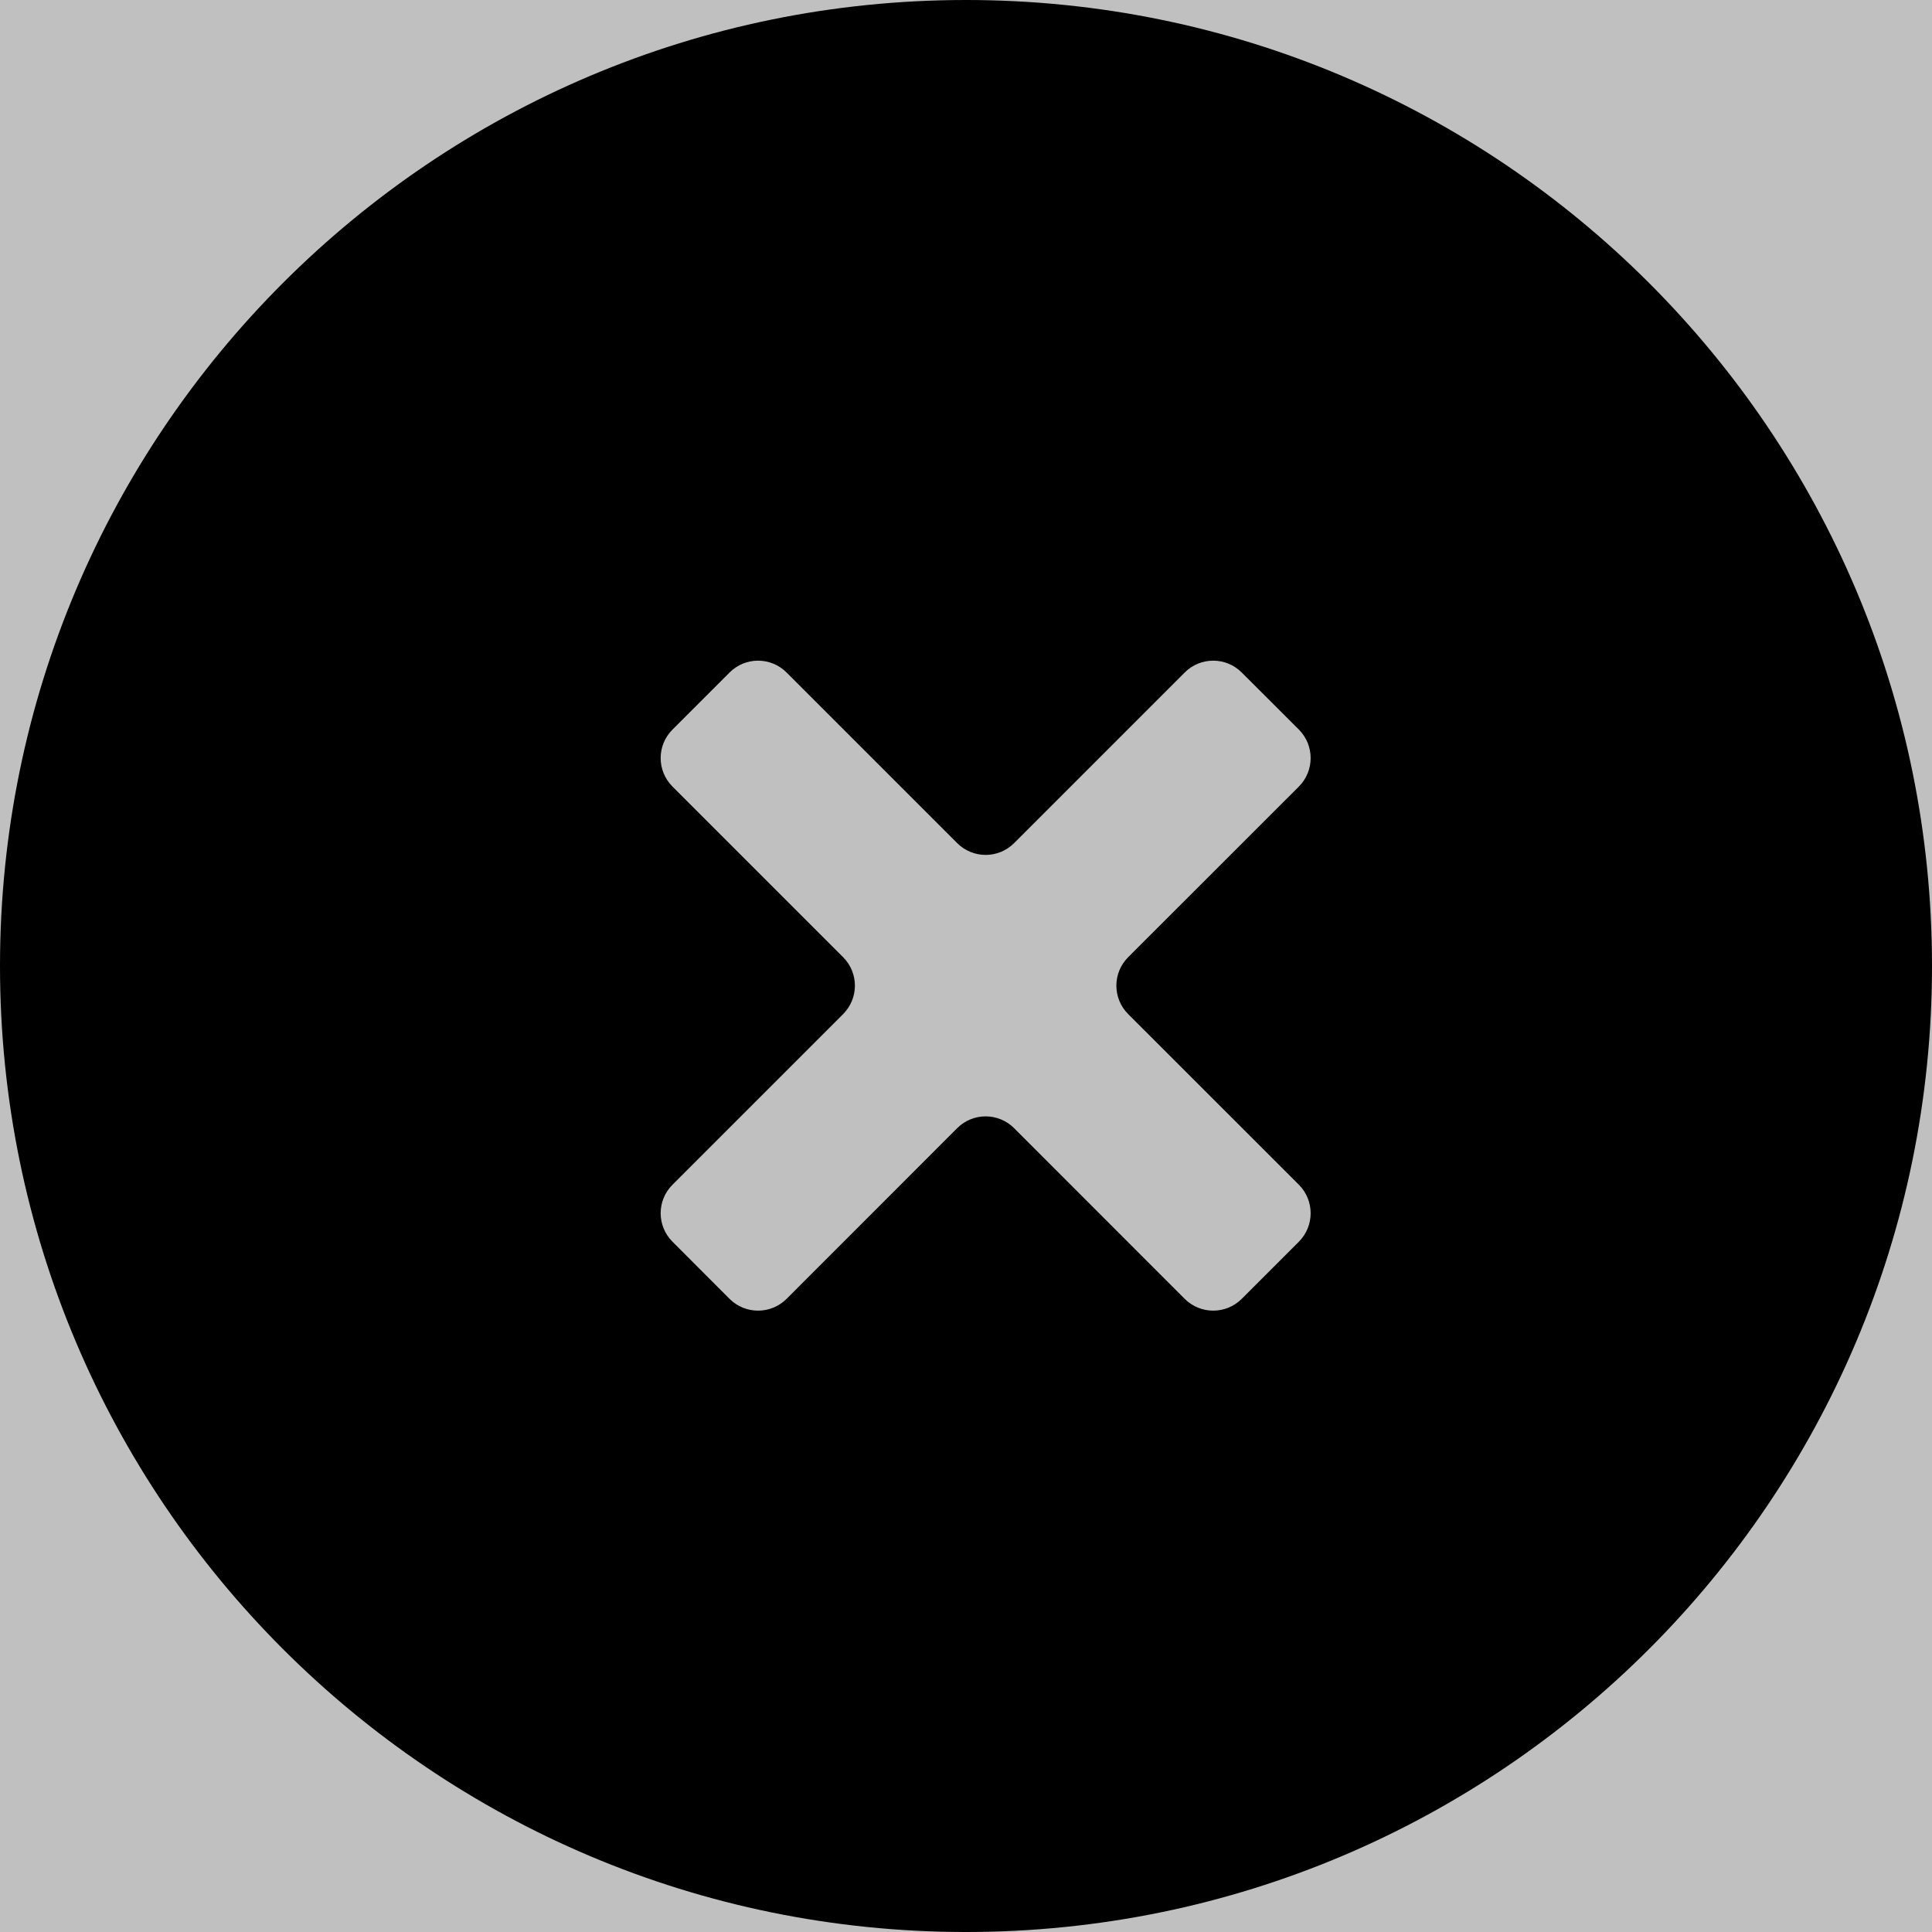
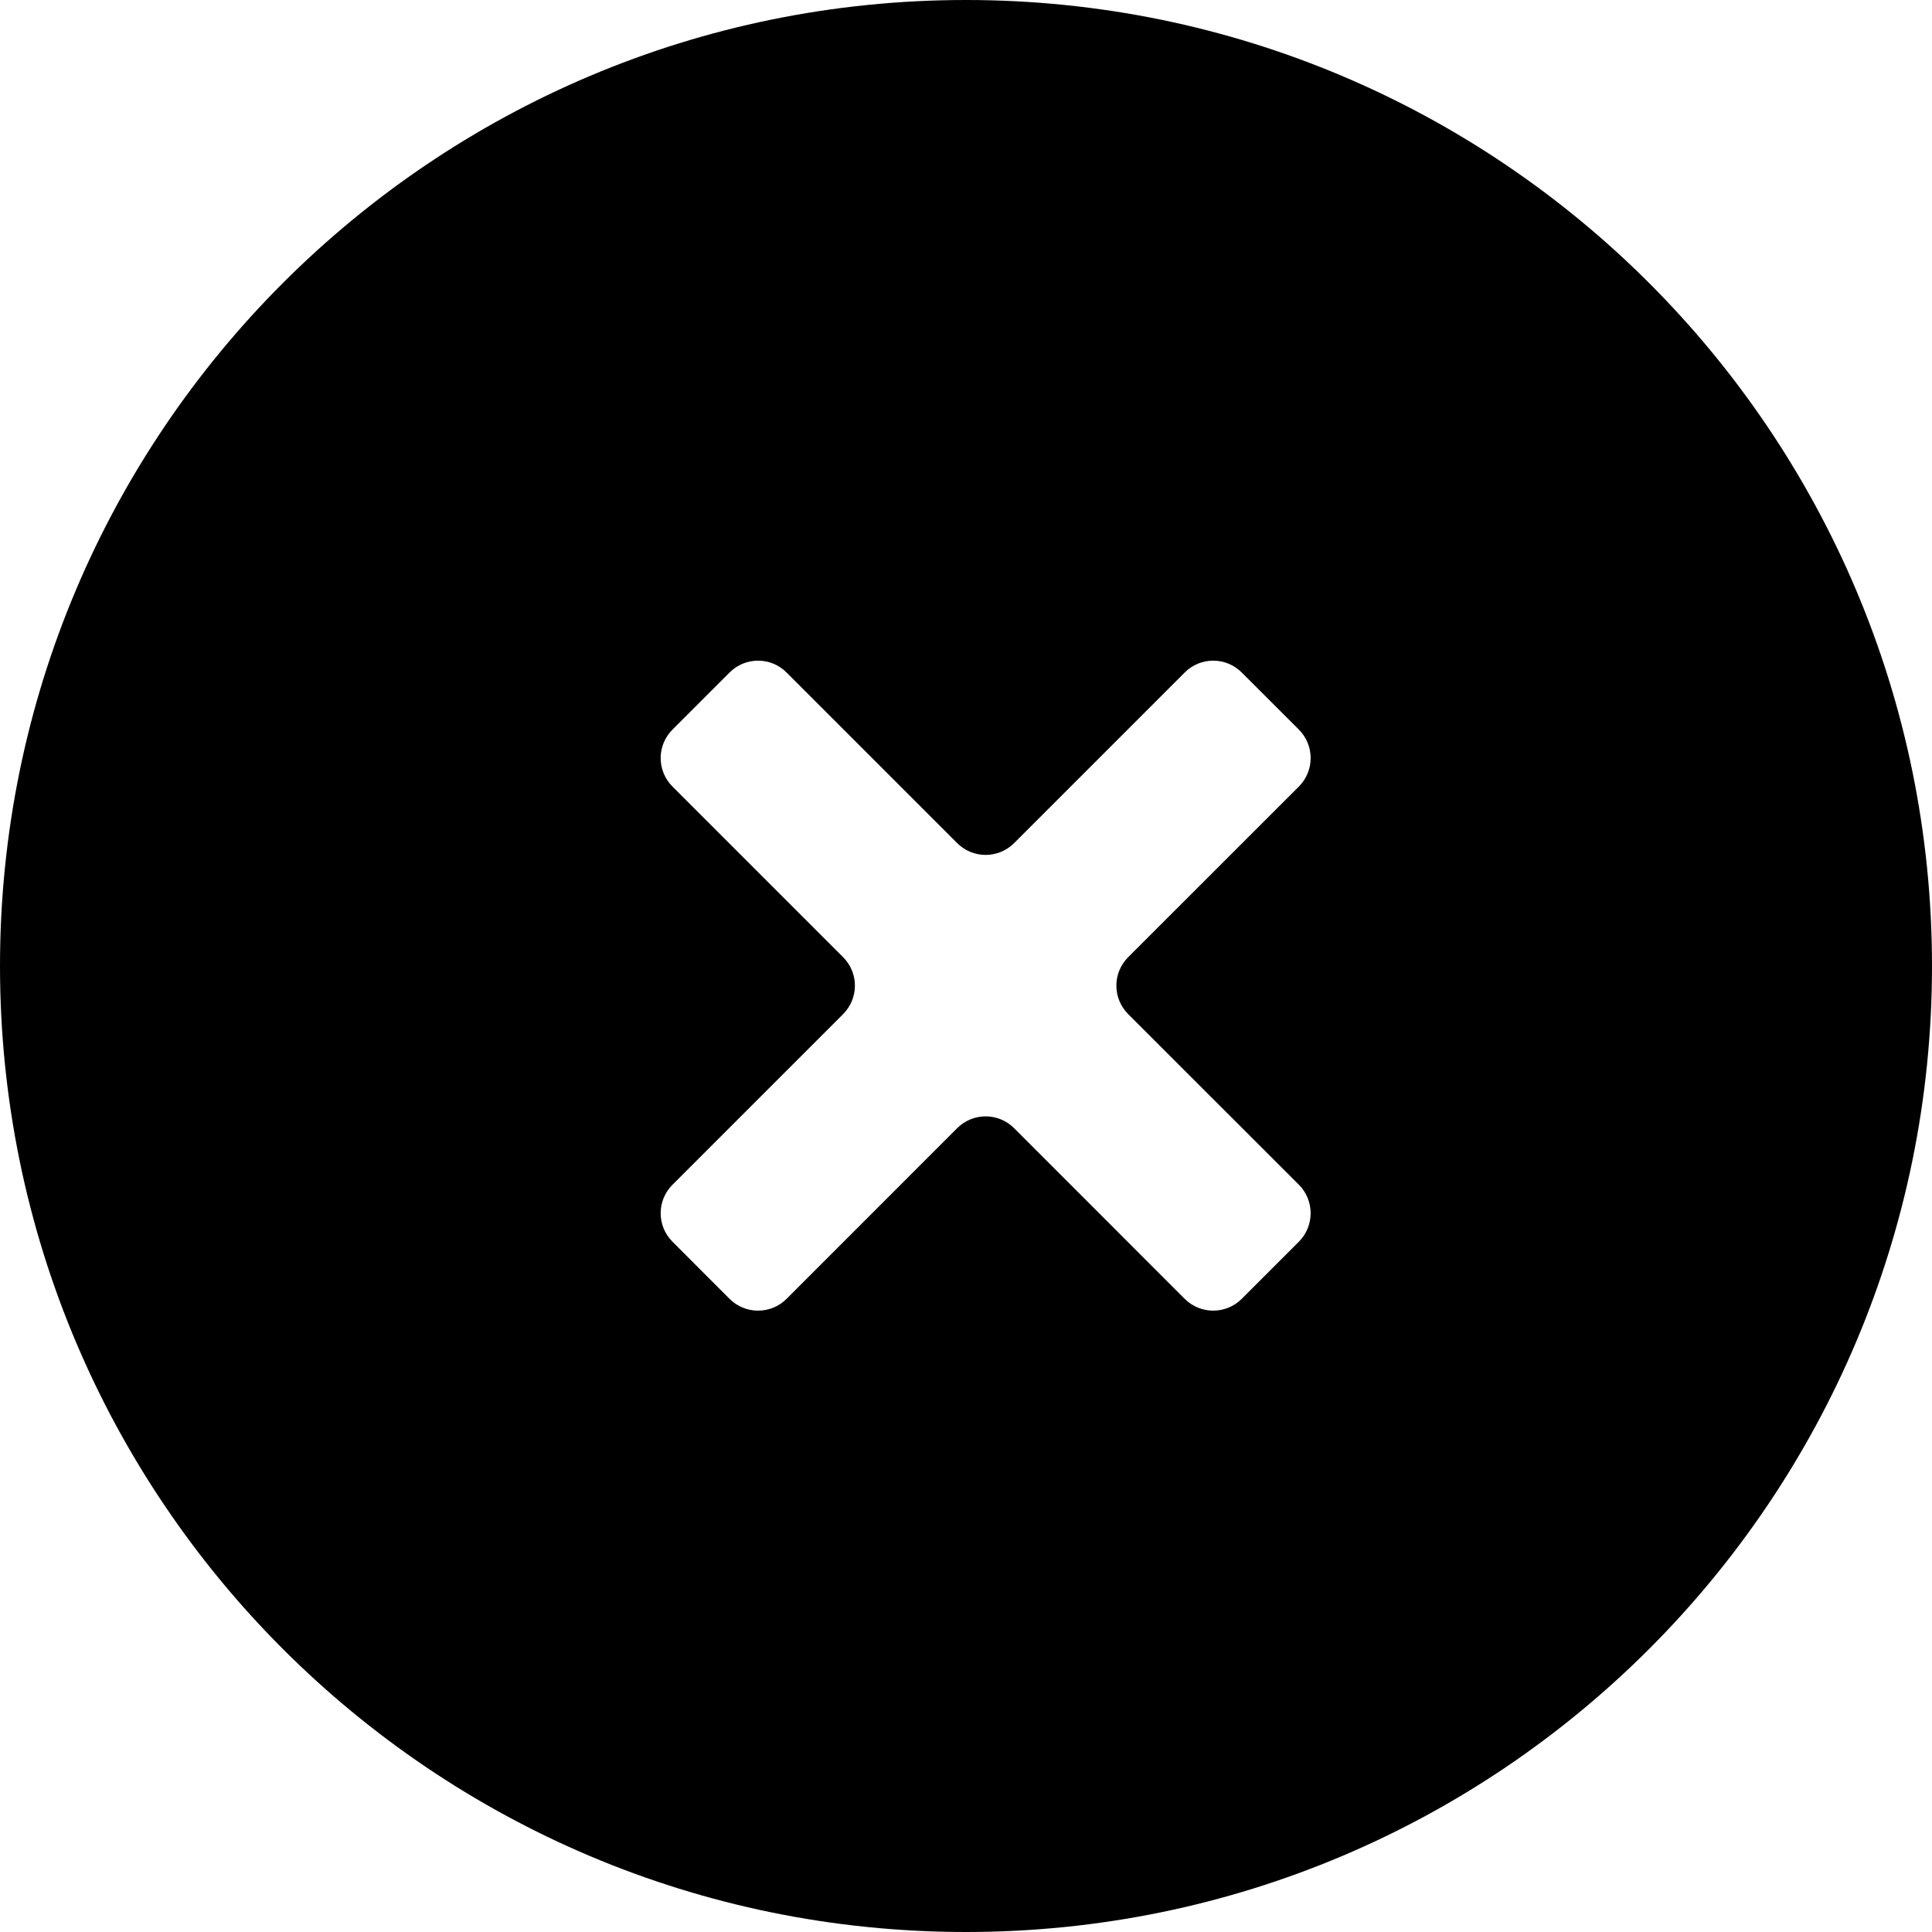
<svg xmlns="http://www.w3.org/2000/svg" width="24" height="24" viewBox="0 0 24 24" fill="none">
-   <rect width="24" height="24" fill="#C0C0C0" />
+   <rect width="24" height="24" />
  <path fill-rule="evenodd" clip-rule="evenodd" d="M12 0C5.373 0 0 5.373 0 12C0 18.627 5.373 24 12 24C18.627 24 24 18.627 24 12C24 5.373 18.627 0 12 0ZM11.89 14.015C12.086 13.819 12.402 13.819 12.598 14.015L14.717 16.135C14.913 16.33 15.229 16.33 15.425 16.135L16.135 15.425C16.33 15.229 16.33 14.913 16.135 14.717L14.015 12.598C13.819 12.402 13.819 12.086 14.015 11.89L16.135 9.771C16.33 9.575 16.33 9.259 16.135 9.063L15.425 8.354C15.229 8.158 14.913 8.158 14.717 8.354L12.598 10.473C12.402 10.669 12.086 10.669 11.89 10.473L9.771 8.354C9.575 8.158 9.259 8.158 9.063 8.354L8.354 9.063C8.158 9.259 8.158 9.575 8.354 9.771L10.473 11.89C10.669 12.086 10.669 12.402 10.473 12.598L8.354 14.717C8.158 14.913 8.158 15.229 8.354 15.425L9.063 16.135C9.259 16.33 9.575 16.33 9.771 16.135L11.89 14.015Z" fill="black" />
</svg>
